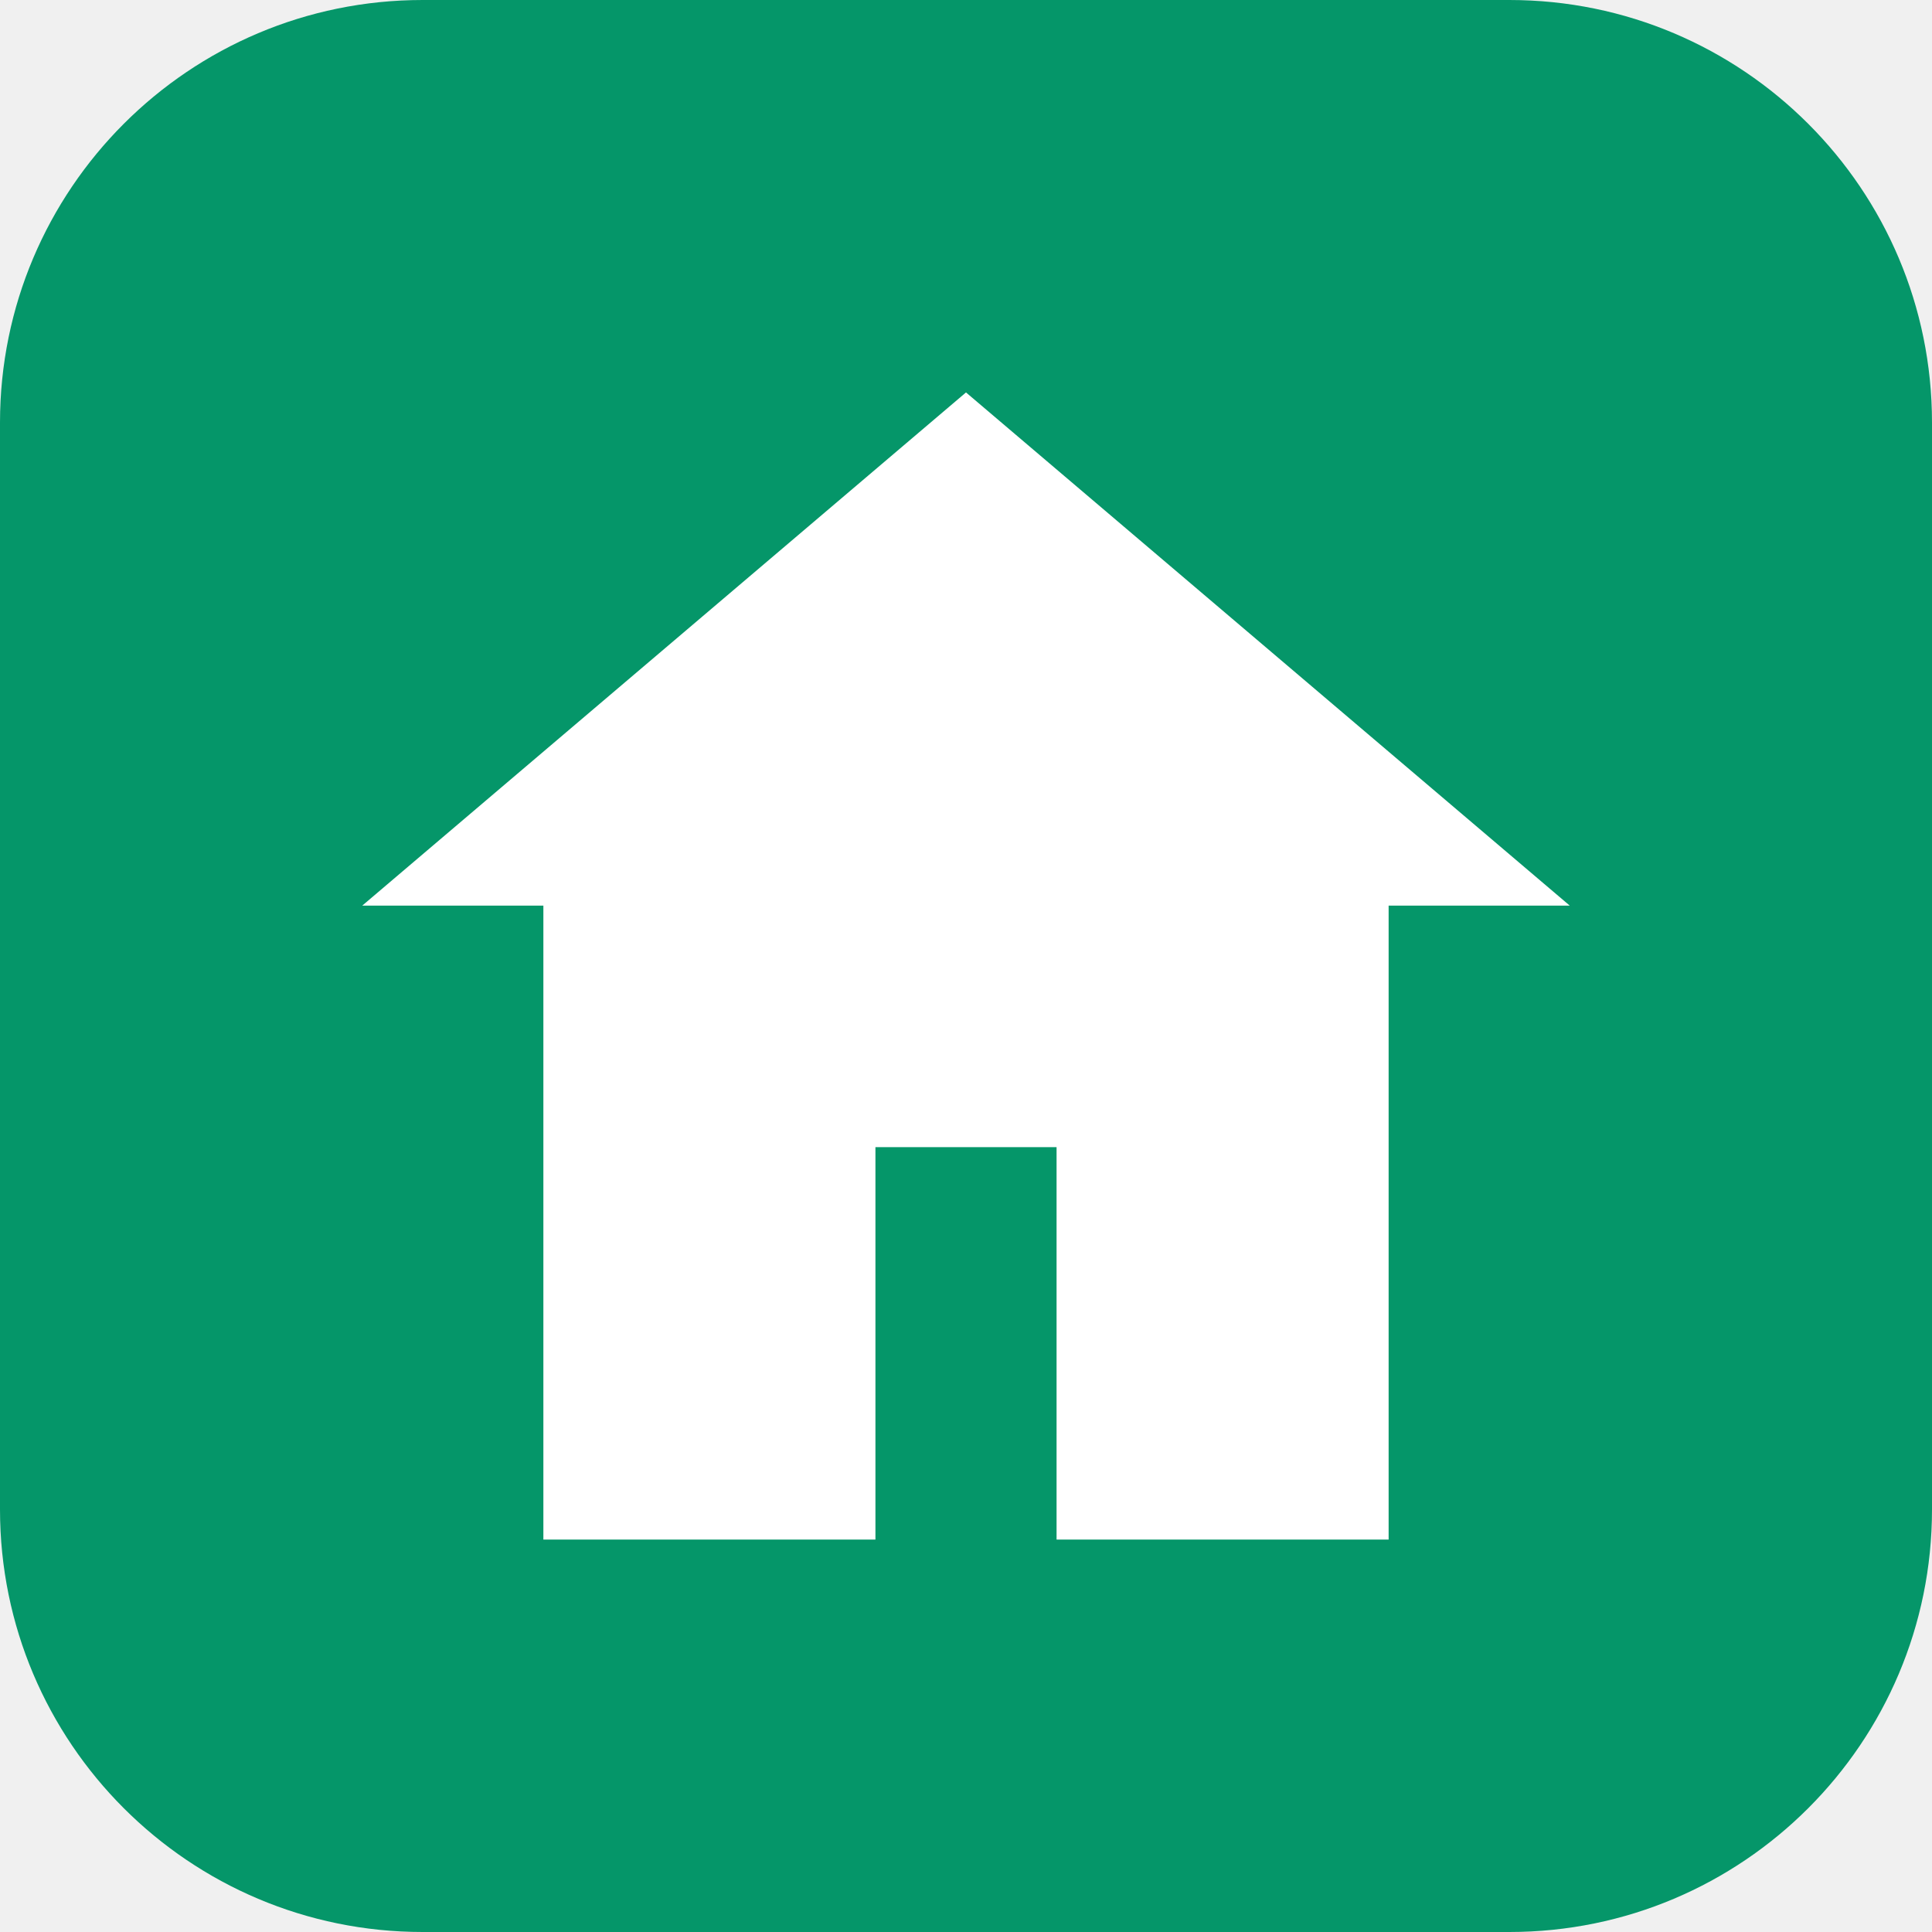
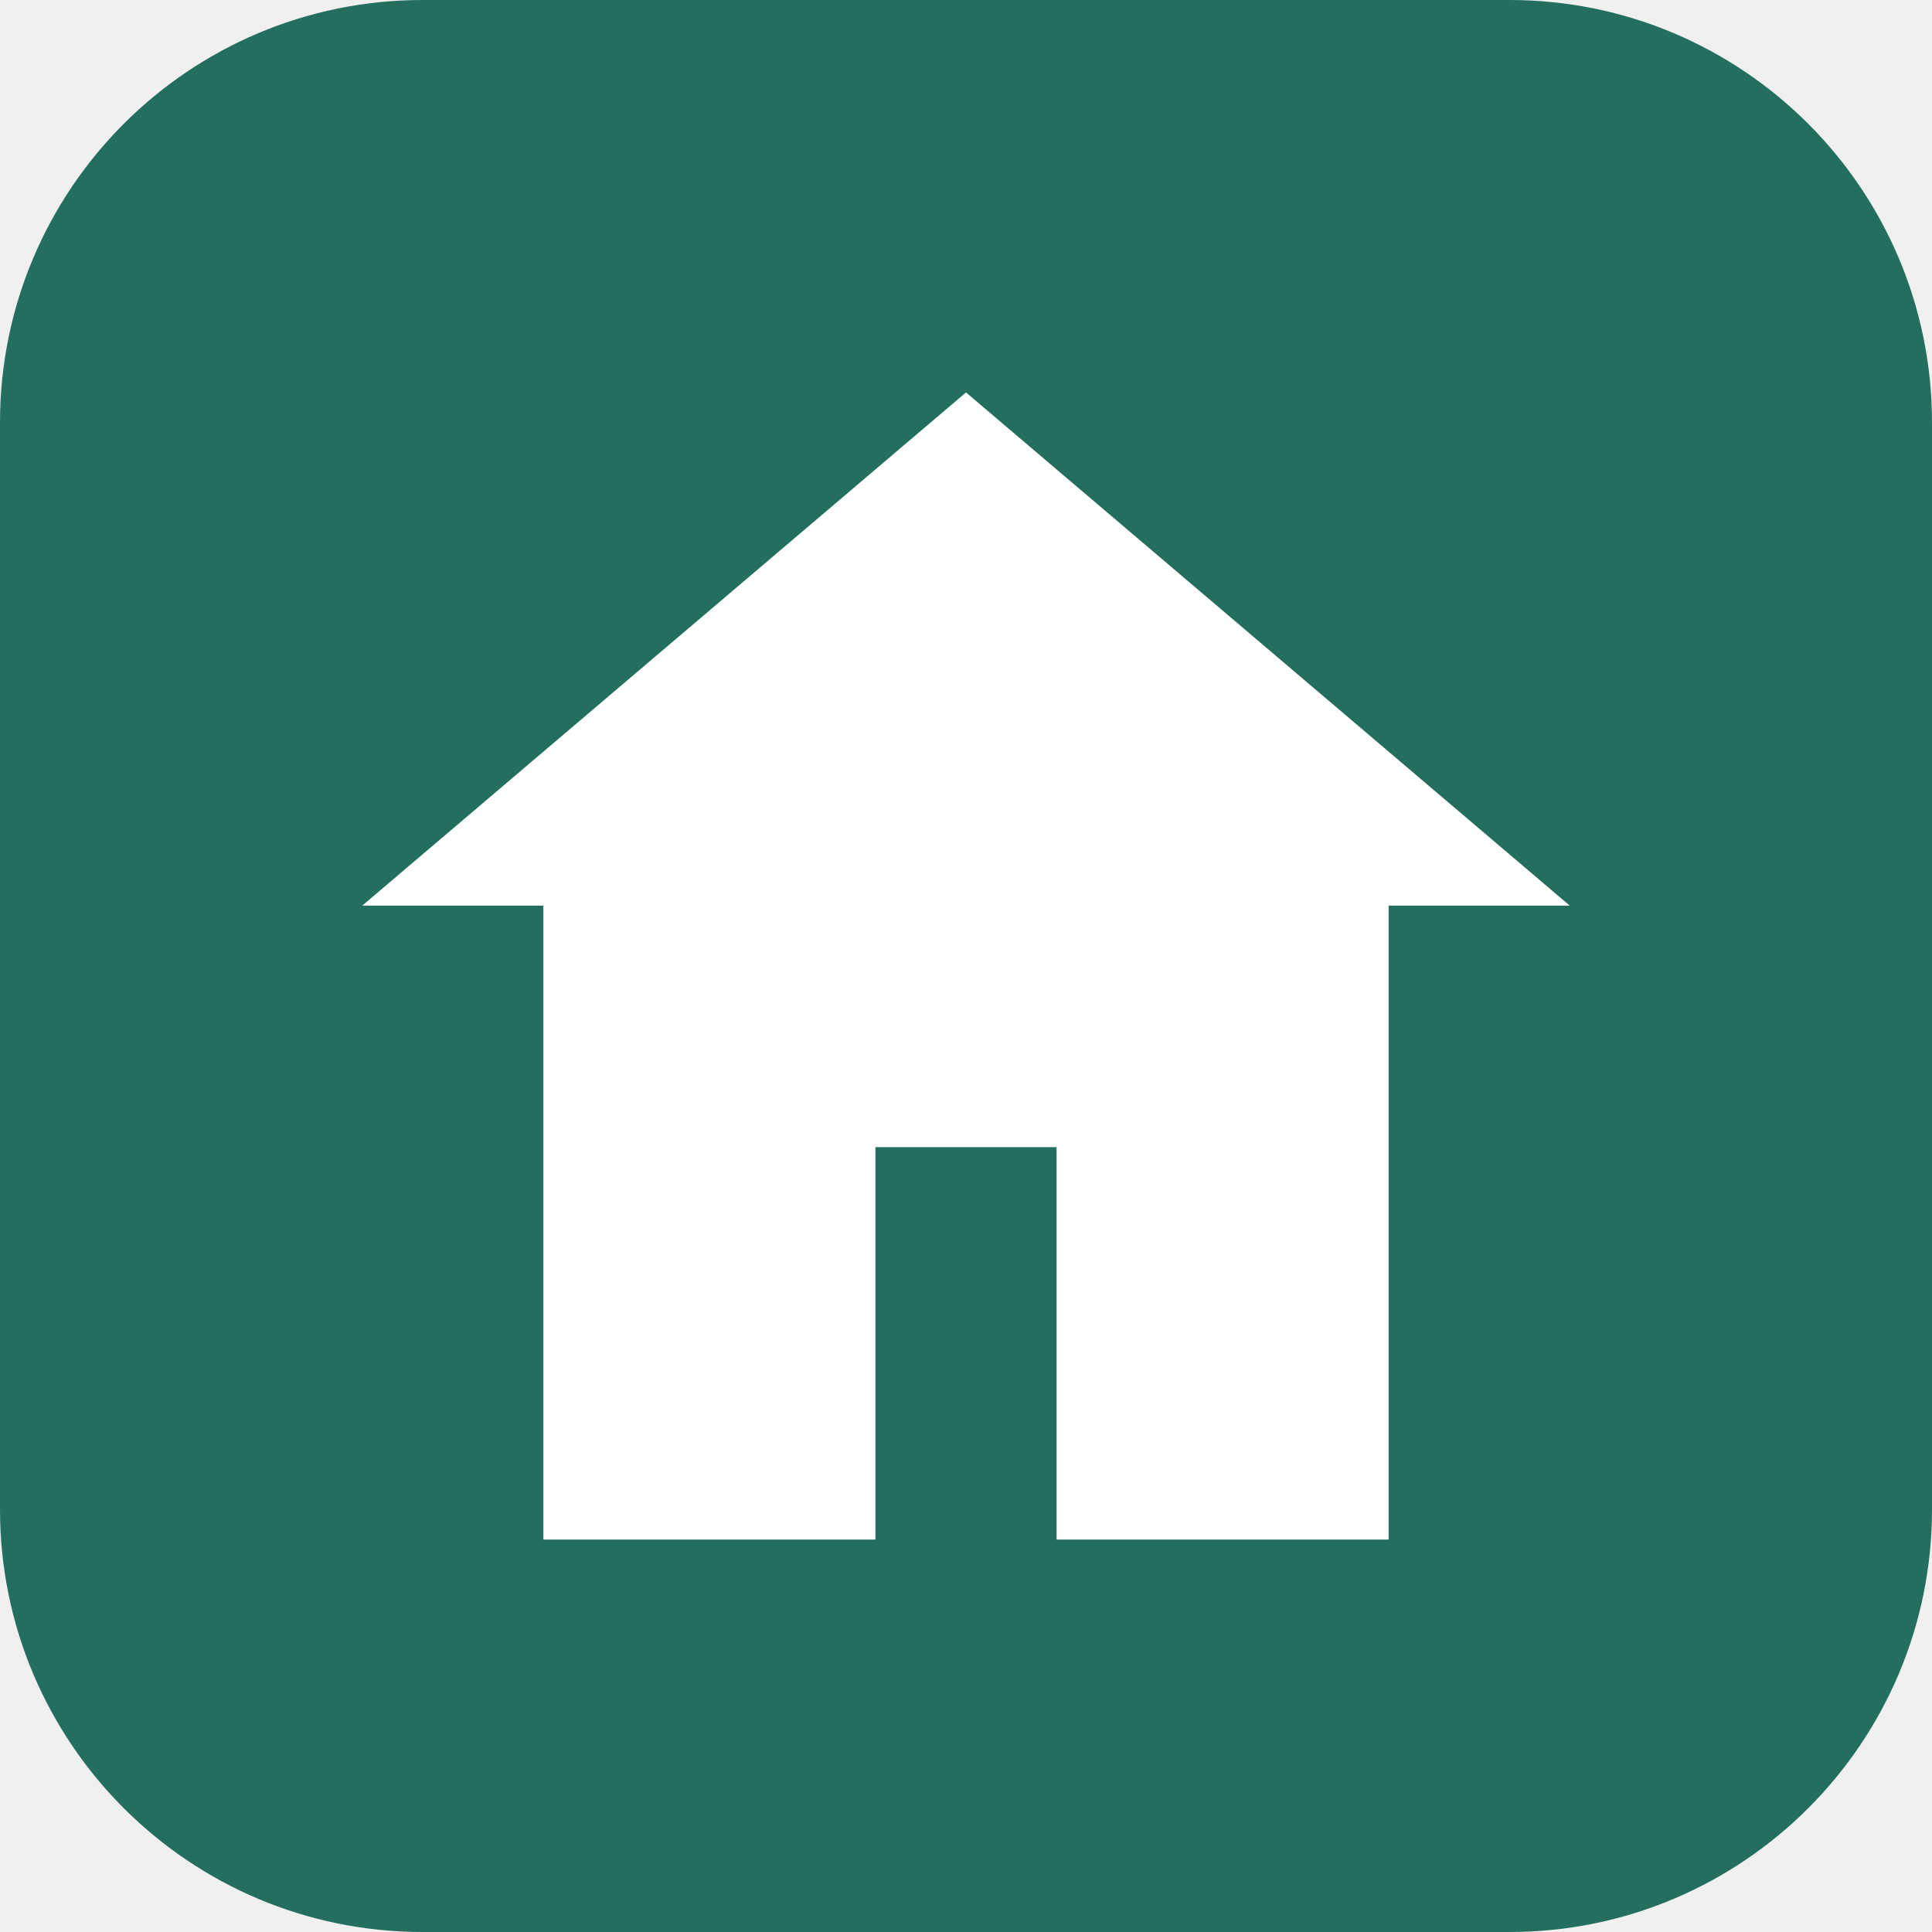
<svg xmlns="http://www.w3.org/2000/svg" viewBox="0 0 512 512">
-   <rect width="512" height="512" rx="112" fill="#059669" />
+   <rect width="512" height="512" rx="112" fill="#236e5d" />
  <path d="M256 104 96 240h48v168h88V304h48v104h88V240h48z" fill="#fff" />
</svg>
